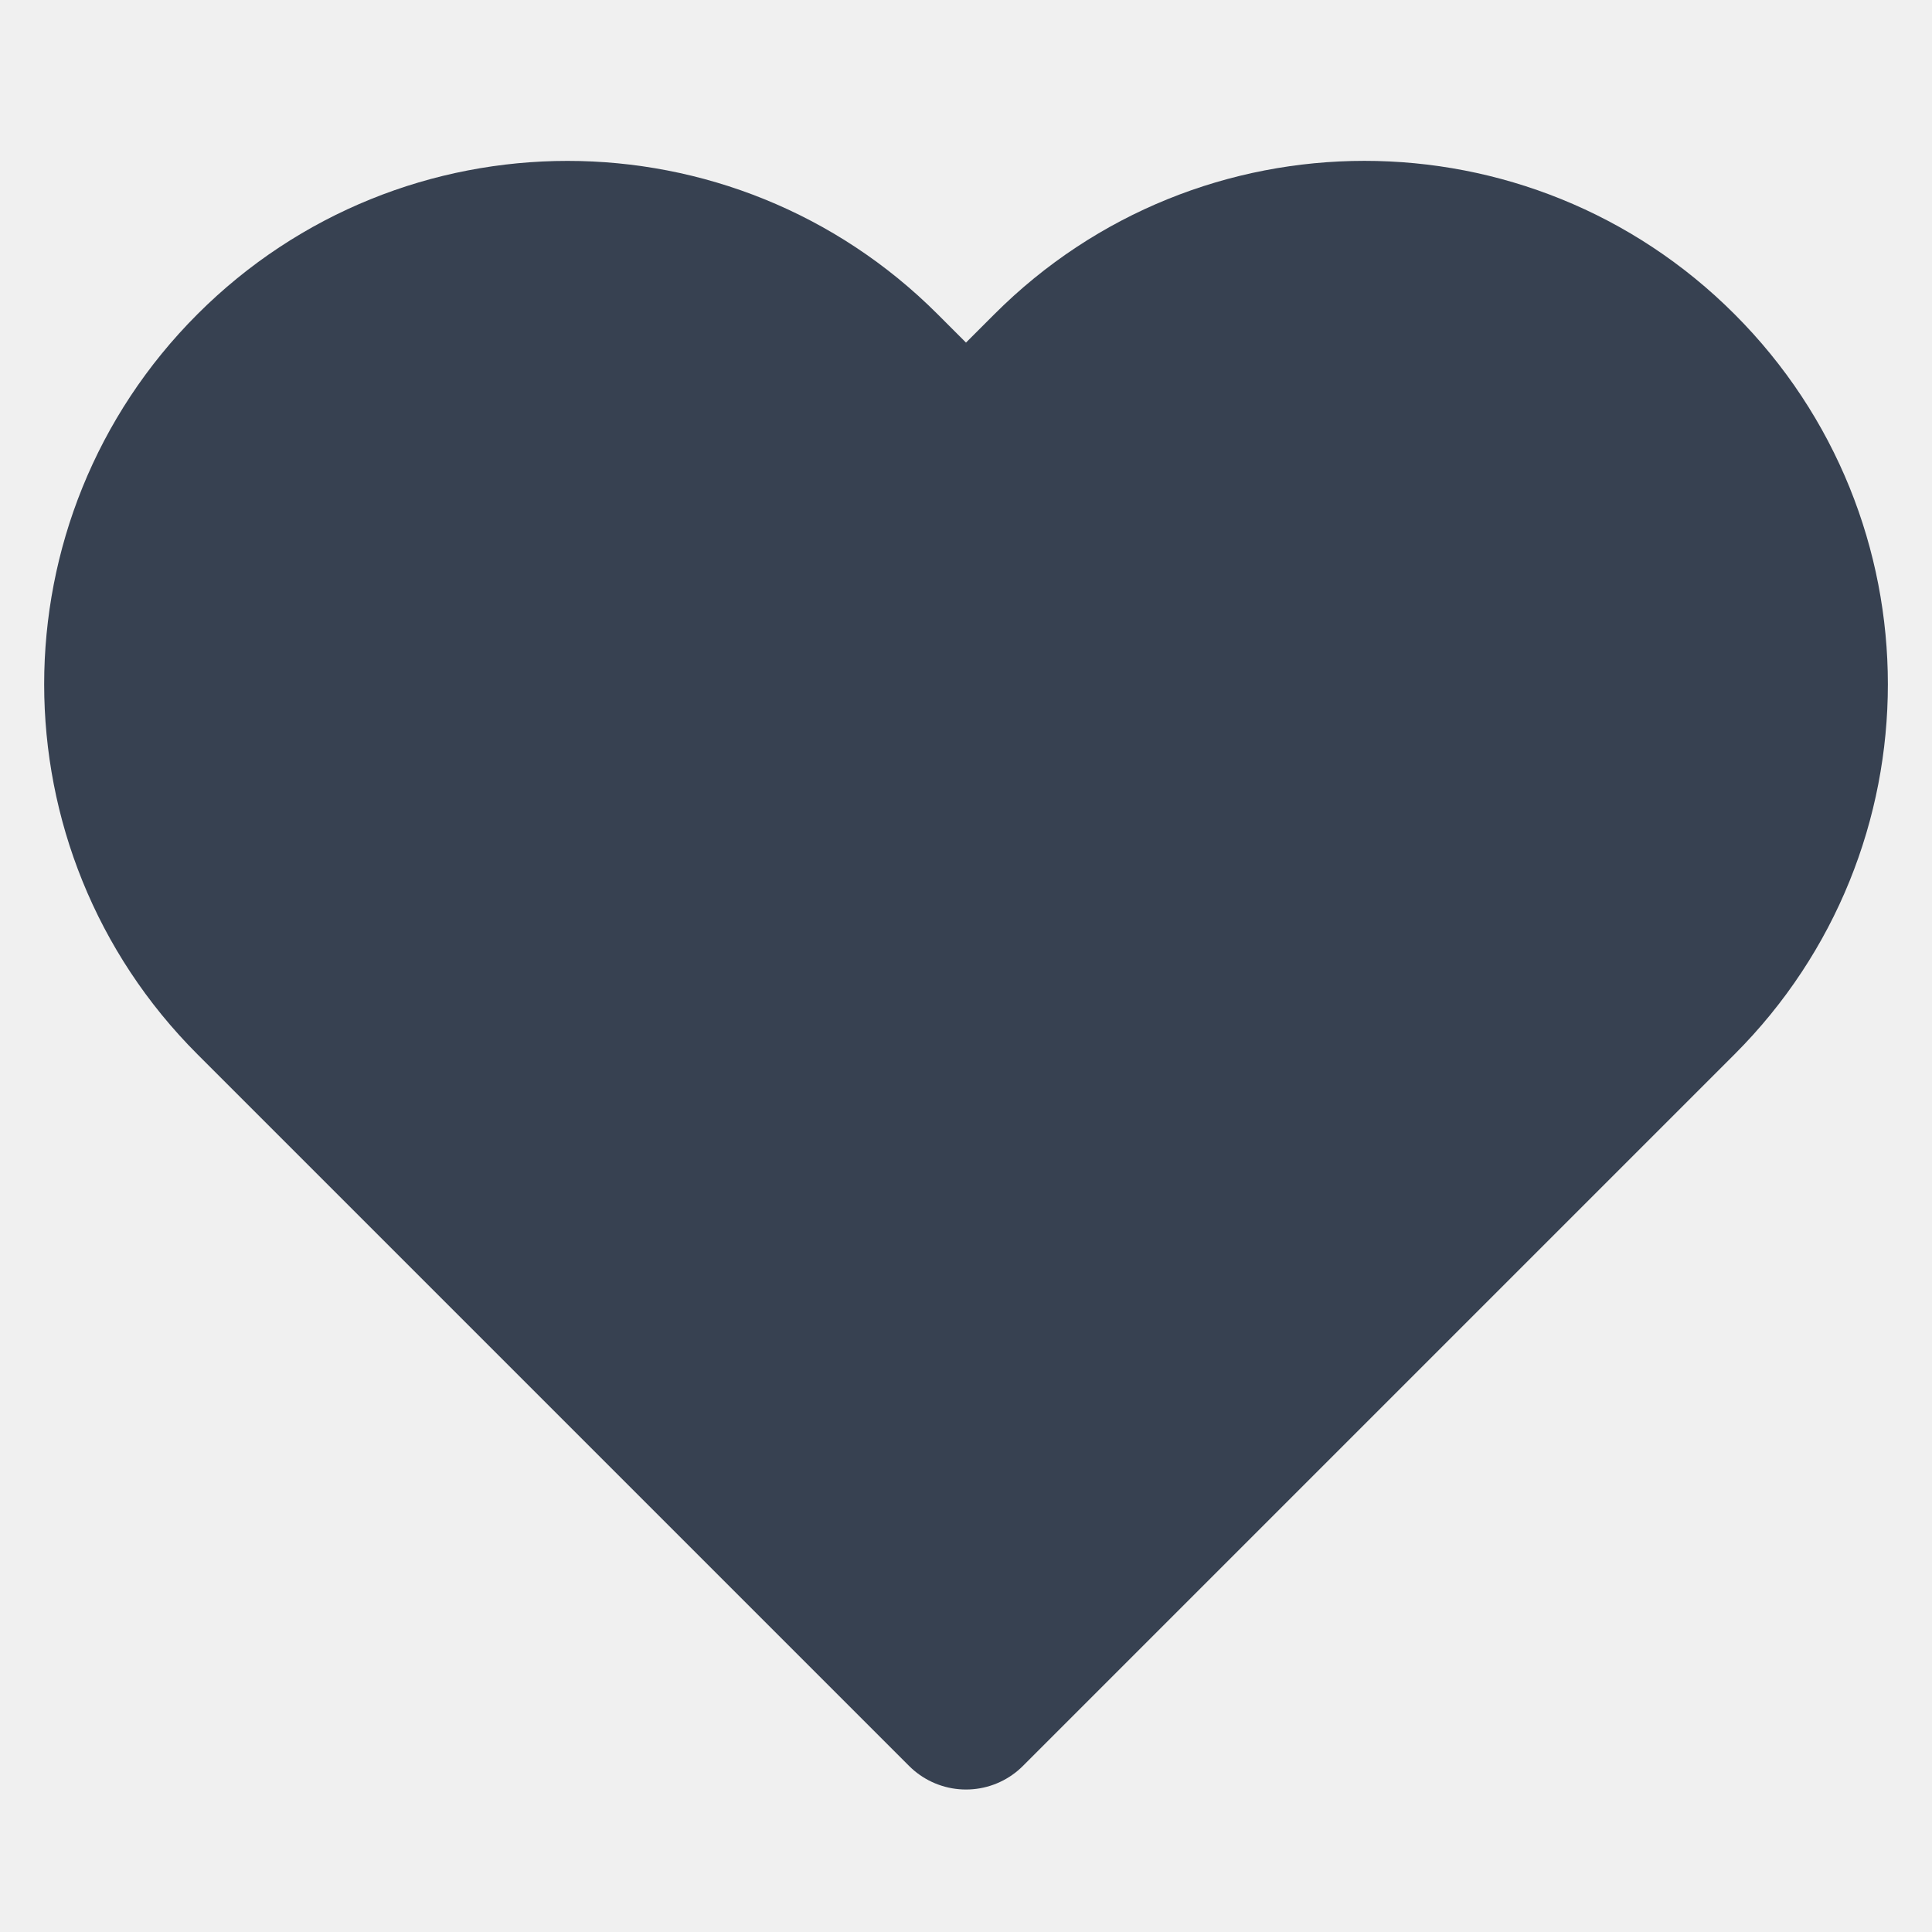
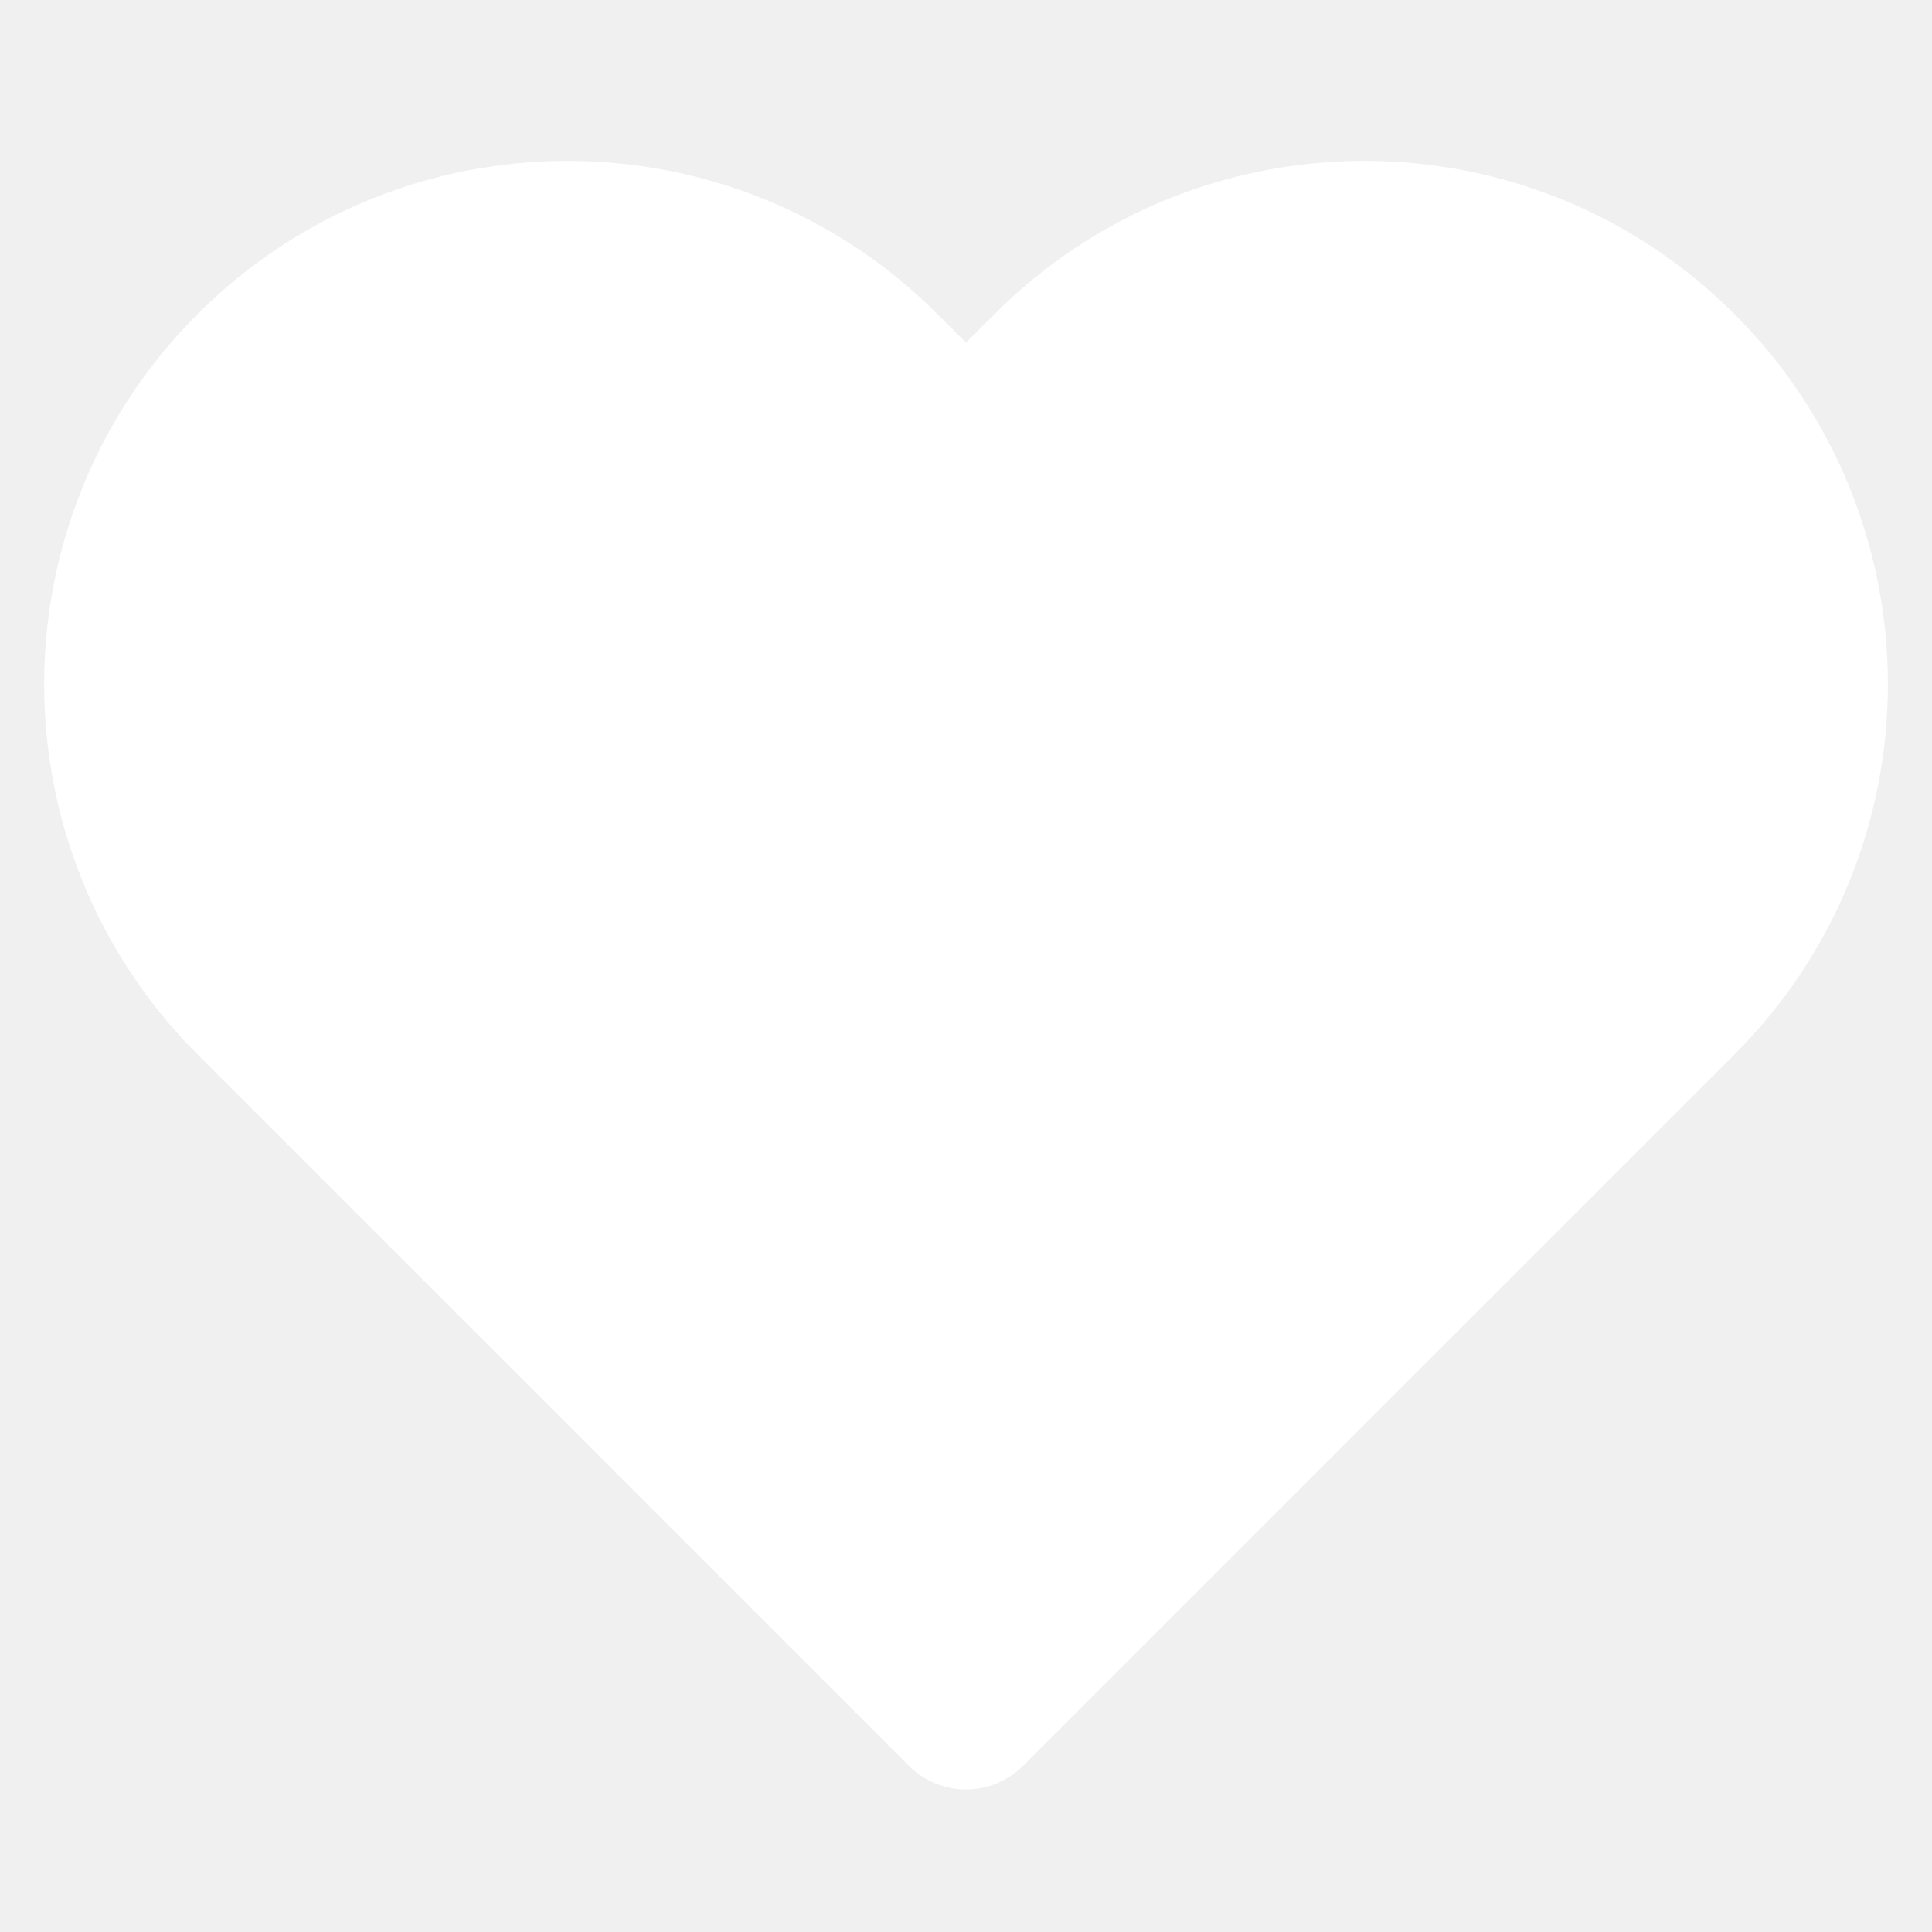
- <svg xmlns="http://www.w3.org/2000/svg" viewBox="0 0 24 24" fill="#374151" stroke="#374151" stroke-width="2" stroke-linecap="round" stroke-linejoin="round">
+ <svg xmlns="http://www.w3.org/2000/svg" viewBox="0 0 24 24" fill="#ffffff" stroke="#ffffff" stroke-width="2" stroke-linecap="round" stroke-linejoin="round">
  <path d="M20.84 4.61a5.5 5.5 0 0 0-7.78 0L12 5.67l-1.06-1.06a5.5 5.5 0 0 0-7.78 7.78l1.06 1.06L12 21.23l7.78-7.78 1.06-1.06a5.5 5.5 0 0 0 0-7.78z" />
</svg>
